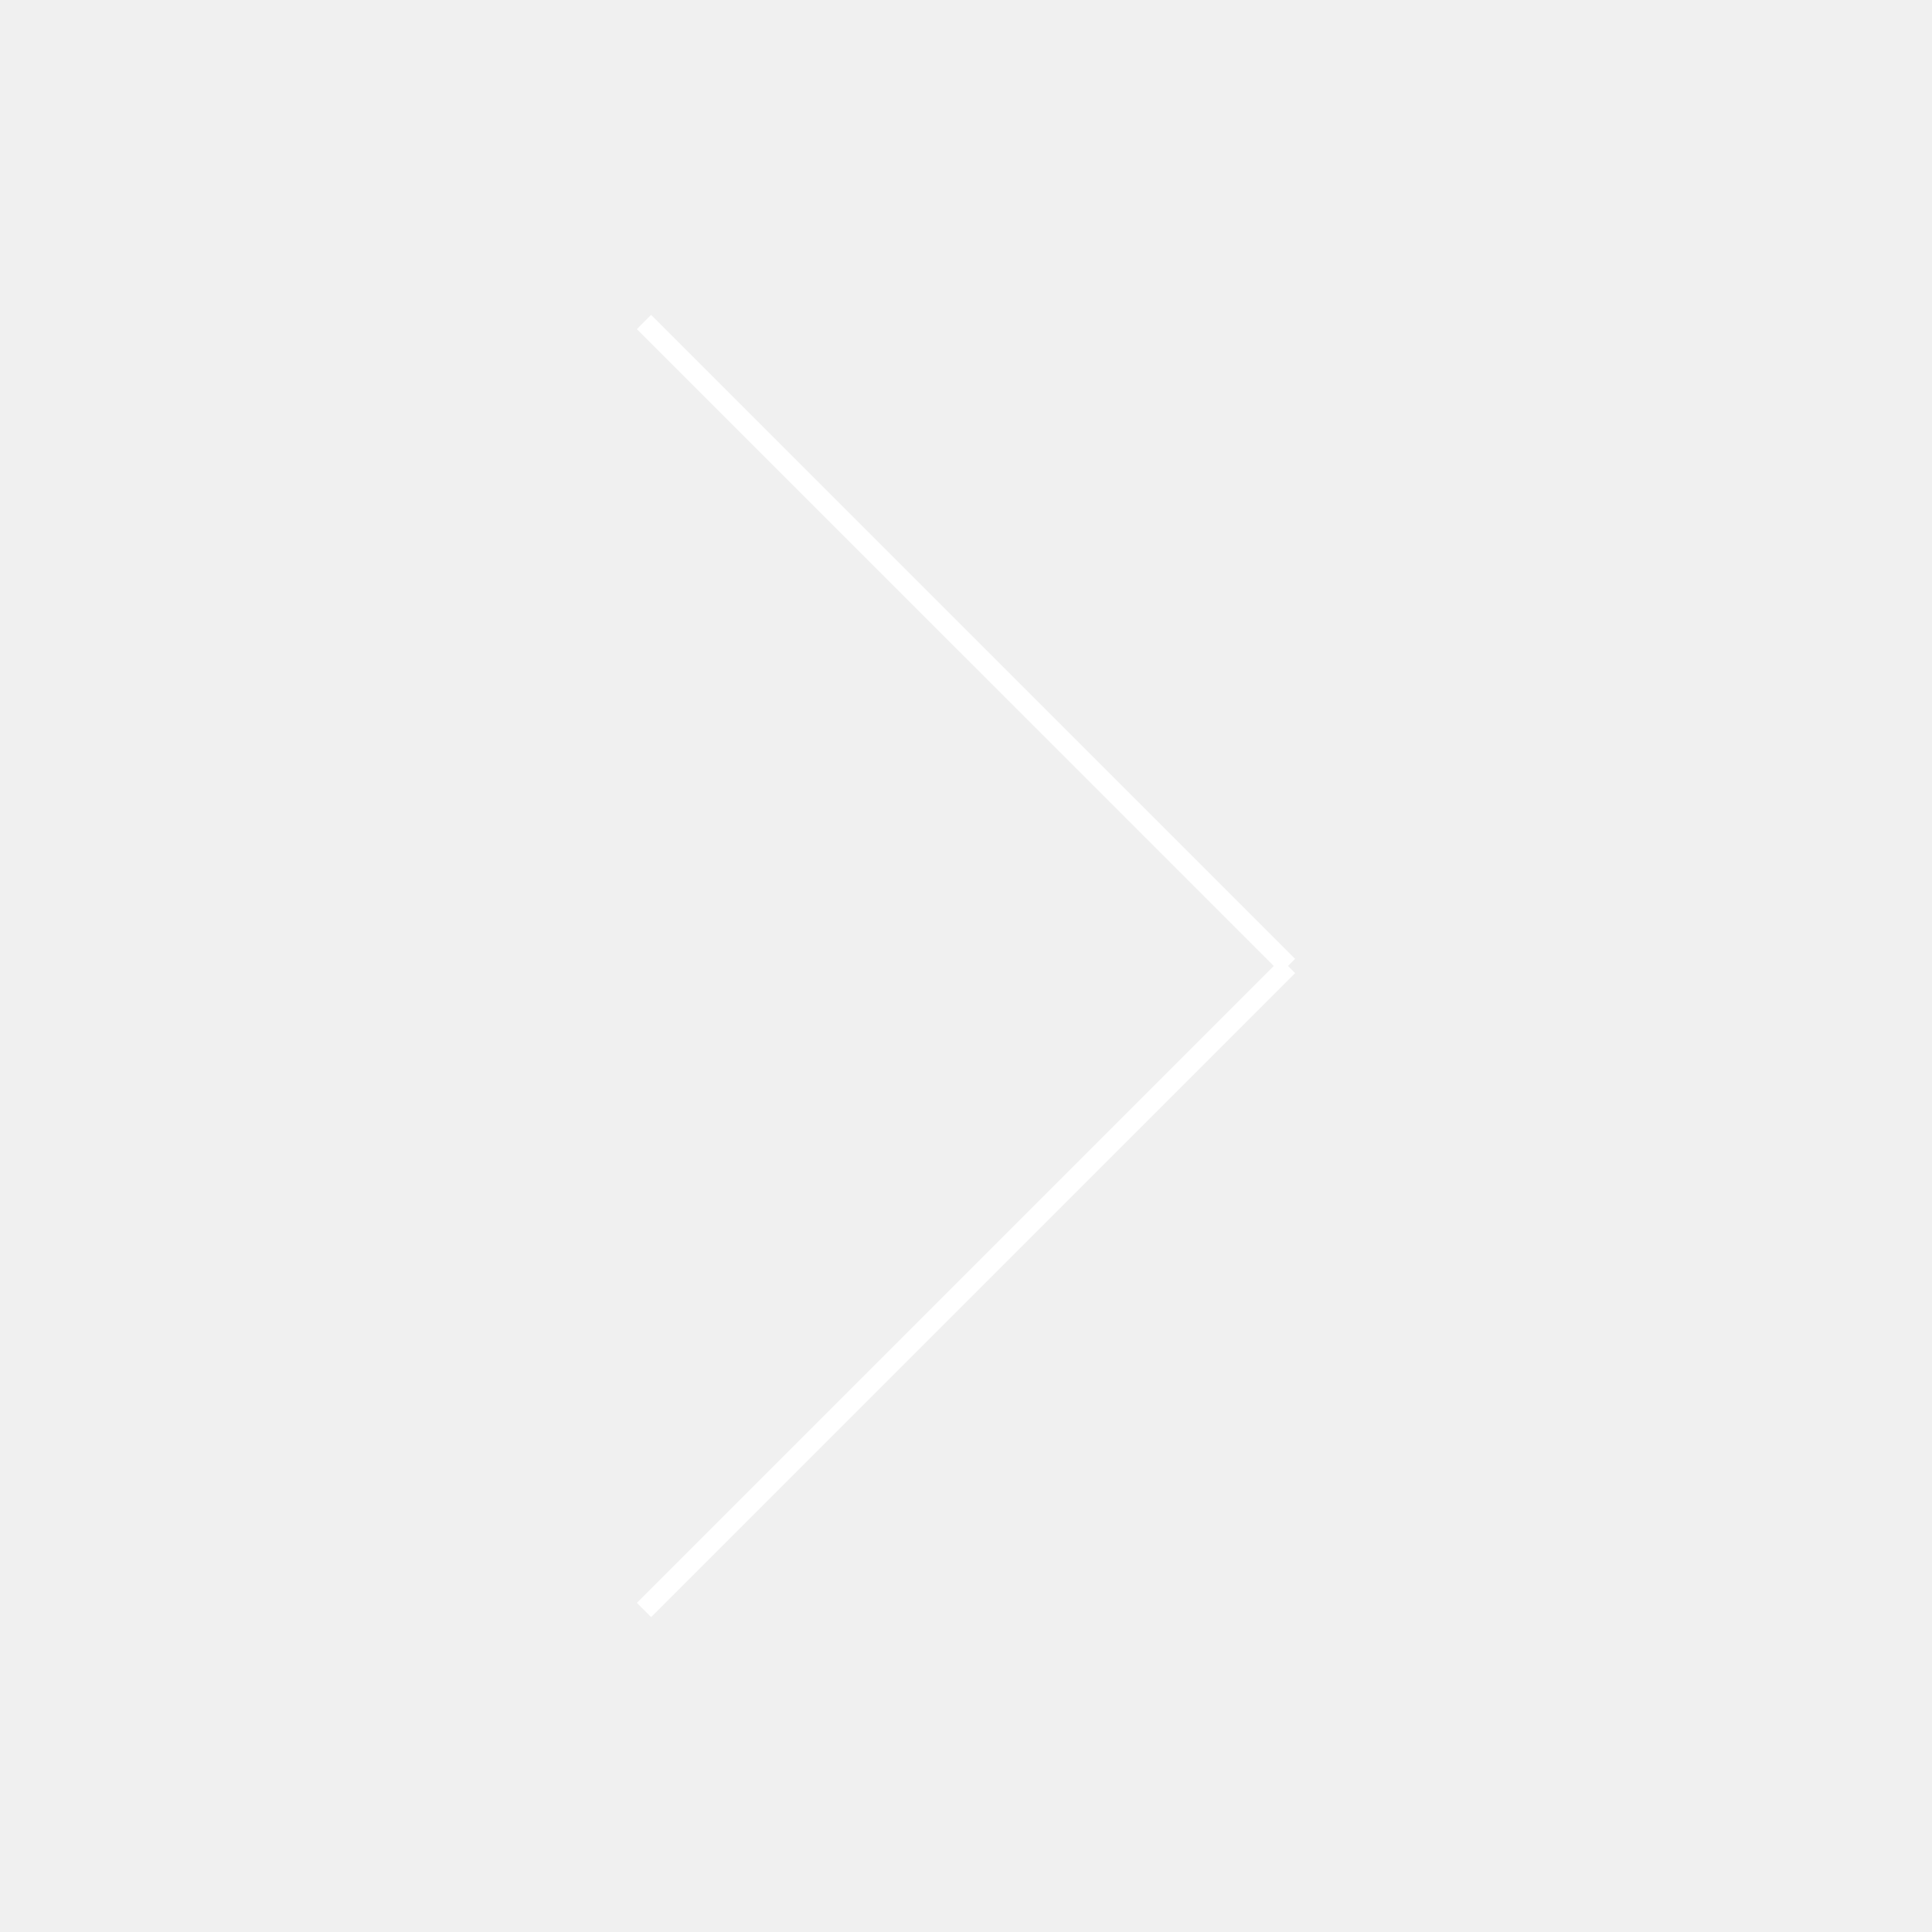
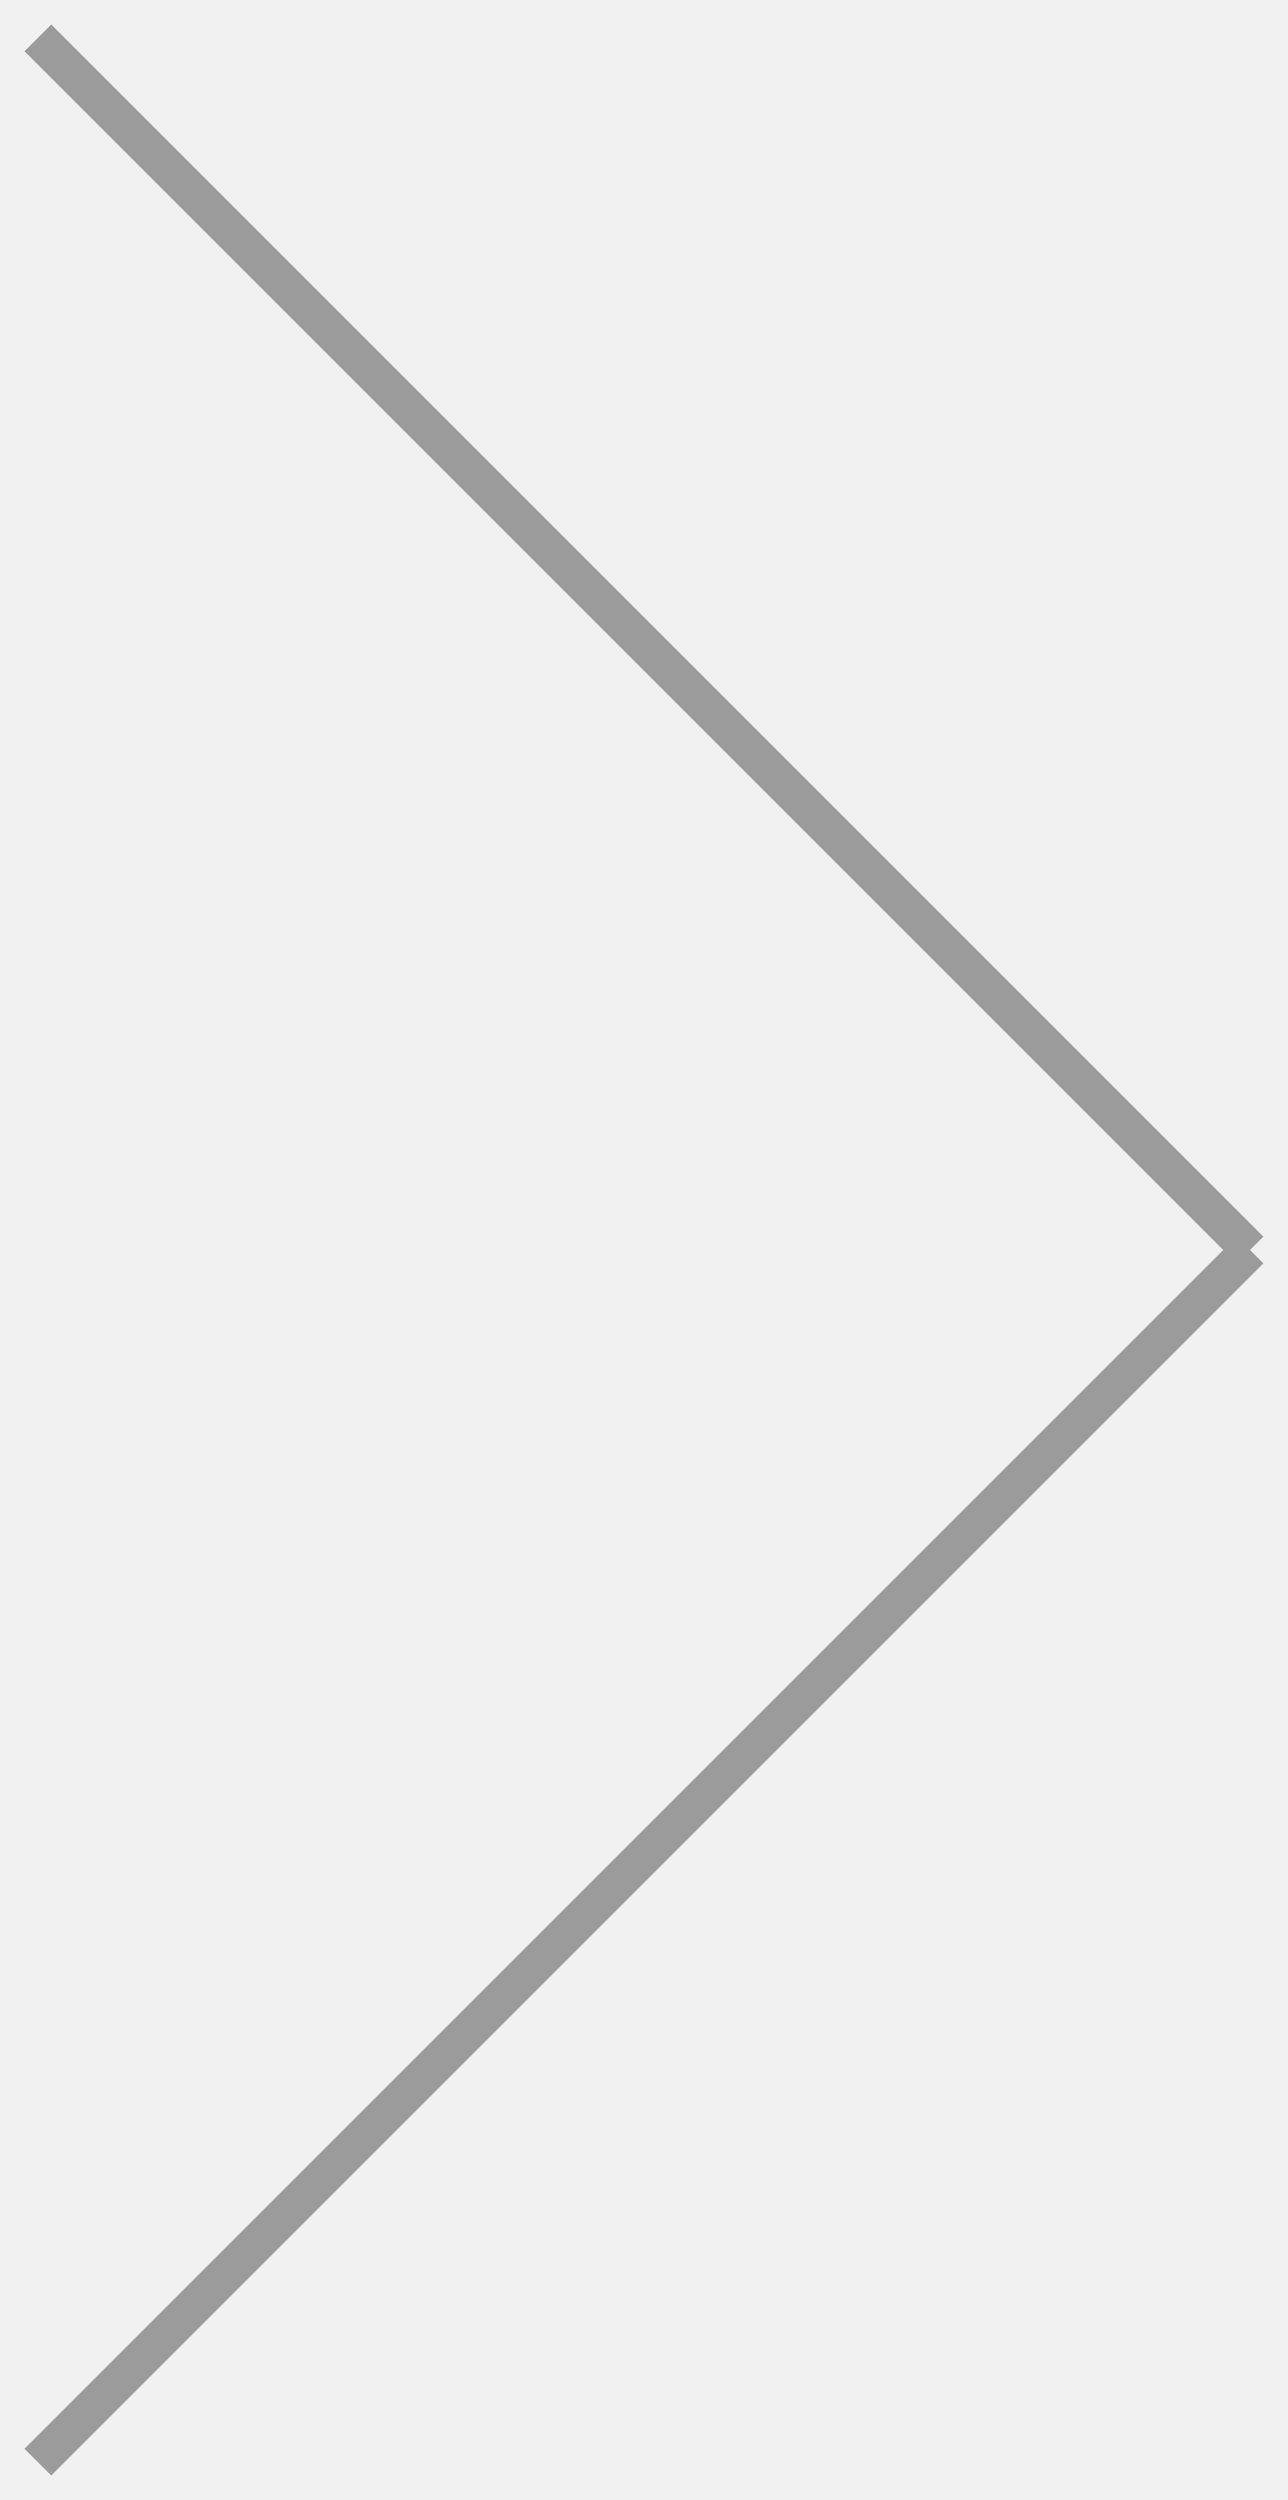
- <svg xmlns="http://www.w3.org/2000/svg" width="96px" height="96px" viewBox="0 0 96 96" zoomAndPan="disable">
-   <style>
- 		line {
- 			stroke: #fff;
- 			stroke-width: 1px;
- 		}
- 	</style>
-   <line x1="32" y1="16" x2="64" y2="48" />
-   <line x1="32" y1="80" x2="64" y2="48" />
+ <svg xmlns="http://www.w3.org/2000/svg" width="34px" height="66px" viewBox="0 0 34 66" version="1.1">
+   <defs />
+   <g id="Page-1" stroke="none" stroke-width="1" fill="none" fill-rule="evenodd">
+     <g id="arrow" transform="translate(1, 1)" stroke="#9B9B9B" fill-rule="nonzero" fill="#000000">
+       <path d="M0,0 L32,32" id="Shape" />
+       <path d="M0,64 L32,32" id="Shape" />
+     </g>
+   </g>
</svg>
